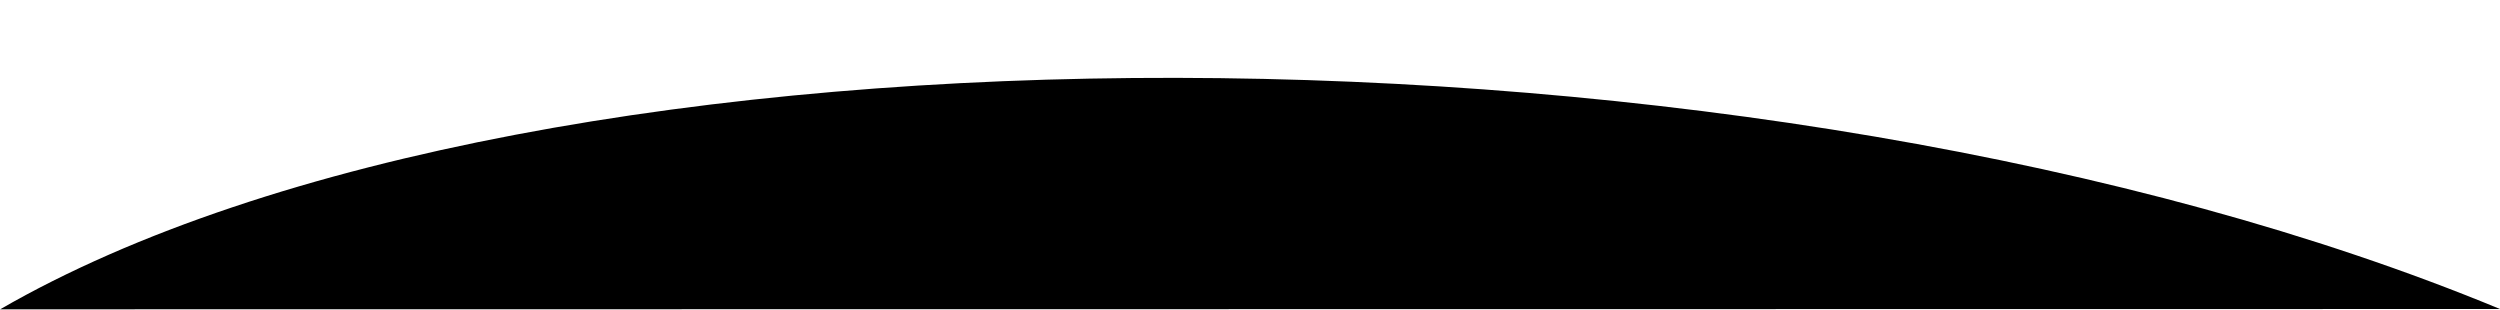
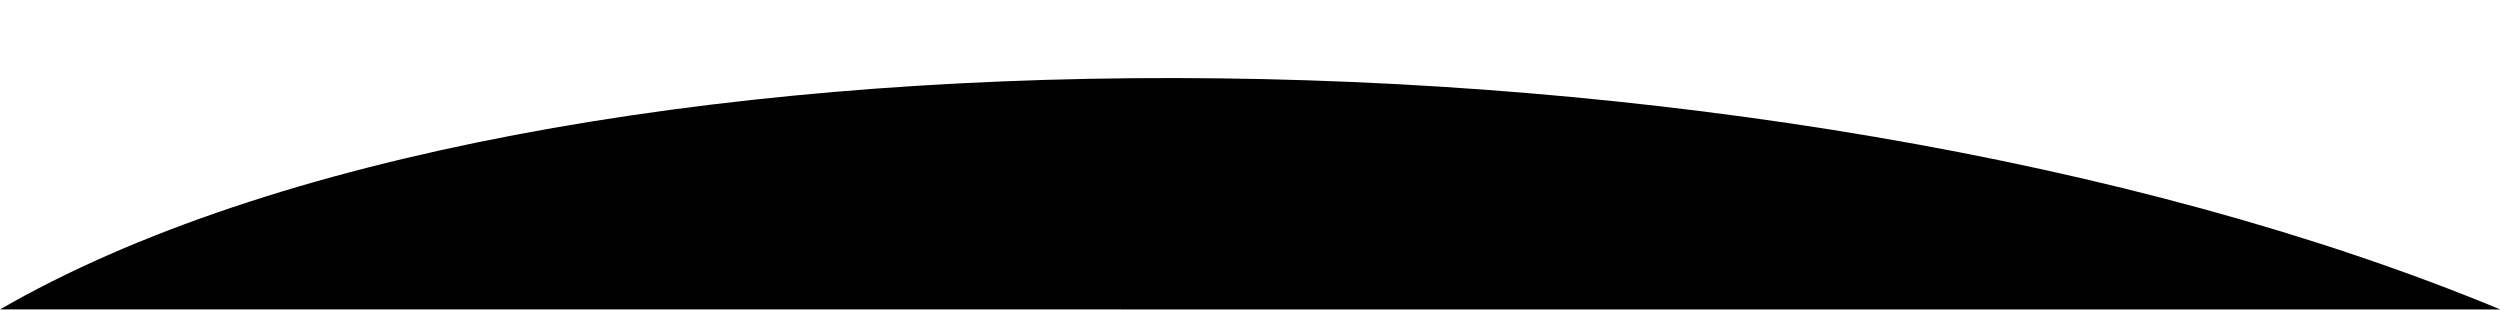
<svg xmlns="http://www.w3.org/2000/svg" width="100%" height="100%" viewBox="0 0 1600 198" version="1.1" xml:space="preserve" preserveAspectRatio="none" style="fill-rule:evenodd;clip-rule:evenodd;stroke-linejoin:round;stroke-miterlimit:2;" id="svg4">
  <defs id="defs8" />
-   <path id="rect1878" style="opacity:1;stroke-width:1.5;stroke-linecap:round" d="M 1600.001,197.768 C 1128.492,2.535 345.68,-1.566 0.087,197.962 418.299,197.962 1085.687,197.768 1600.001,197.768 Z" />
+   <path id="rect1878" style="opacity:1;stroke-width:1.5;stroke-linecap:round" d="M 1600.001,197.964 C 1128.492,2.73 345.602,-1.504 0.009,198.024 c 418.211,0 1085.678,0.029 1599.992,0.029 z" />
</svg>
